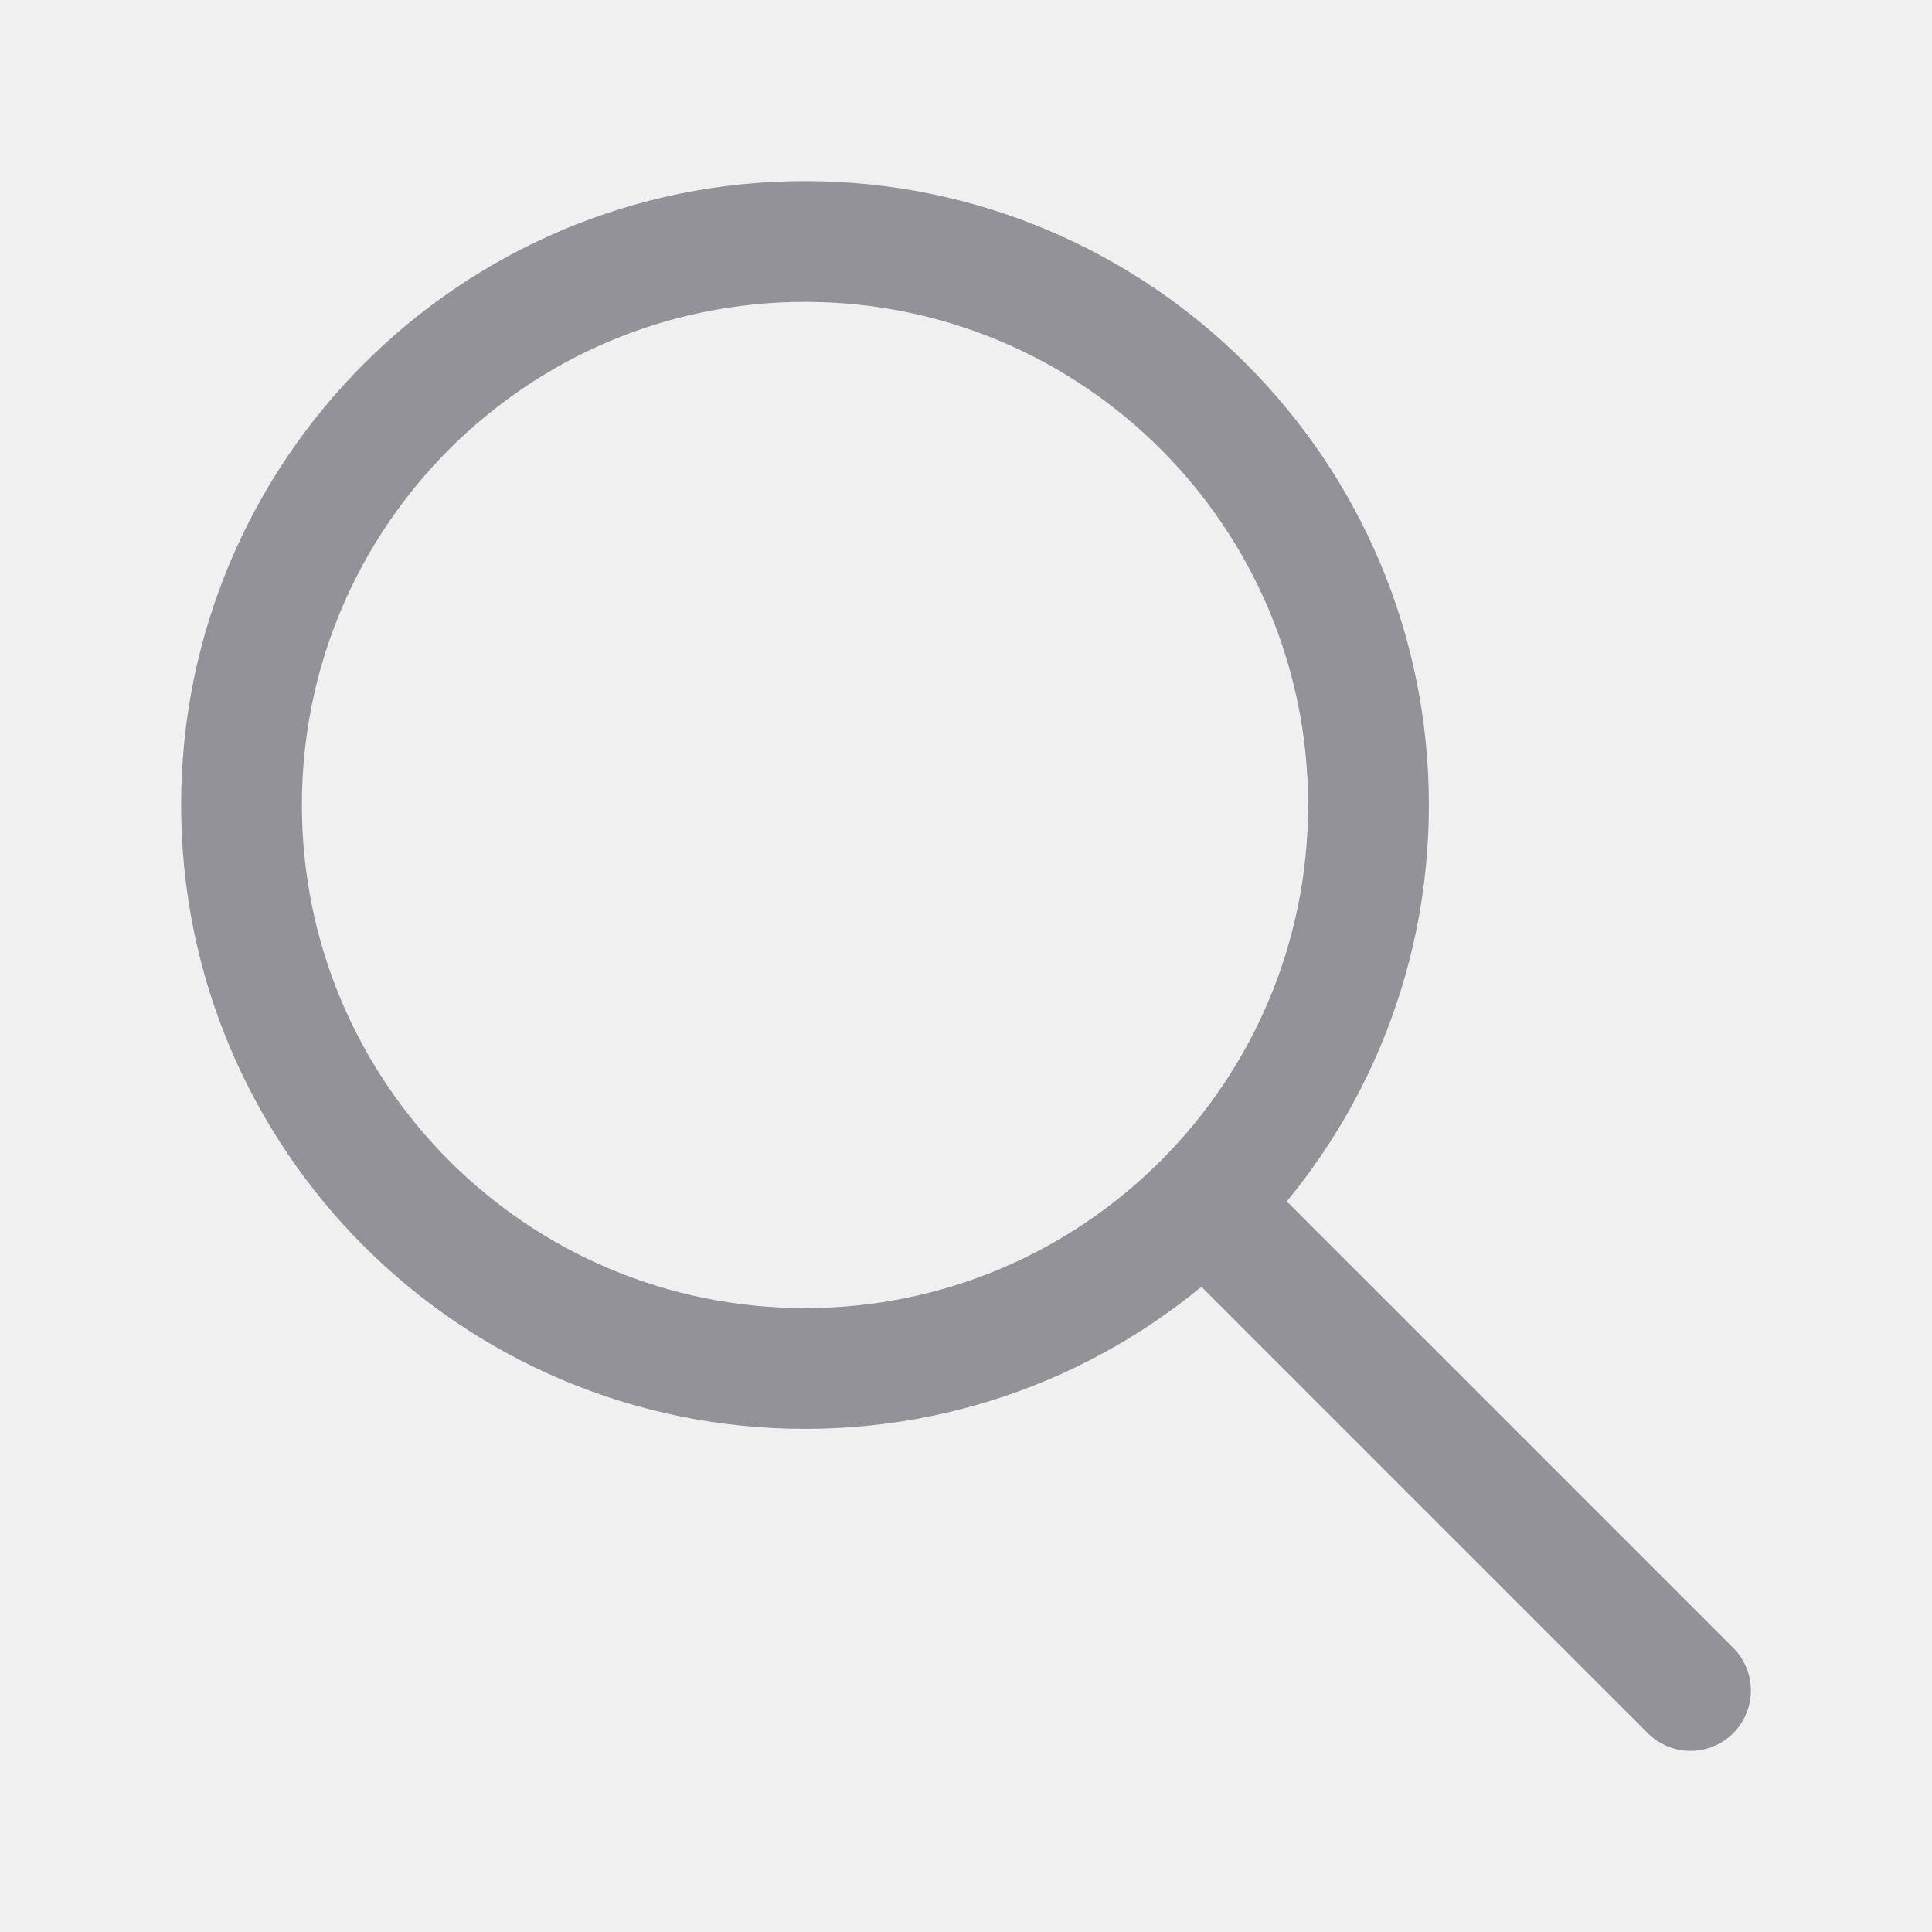
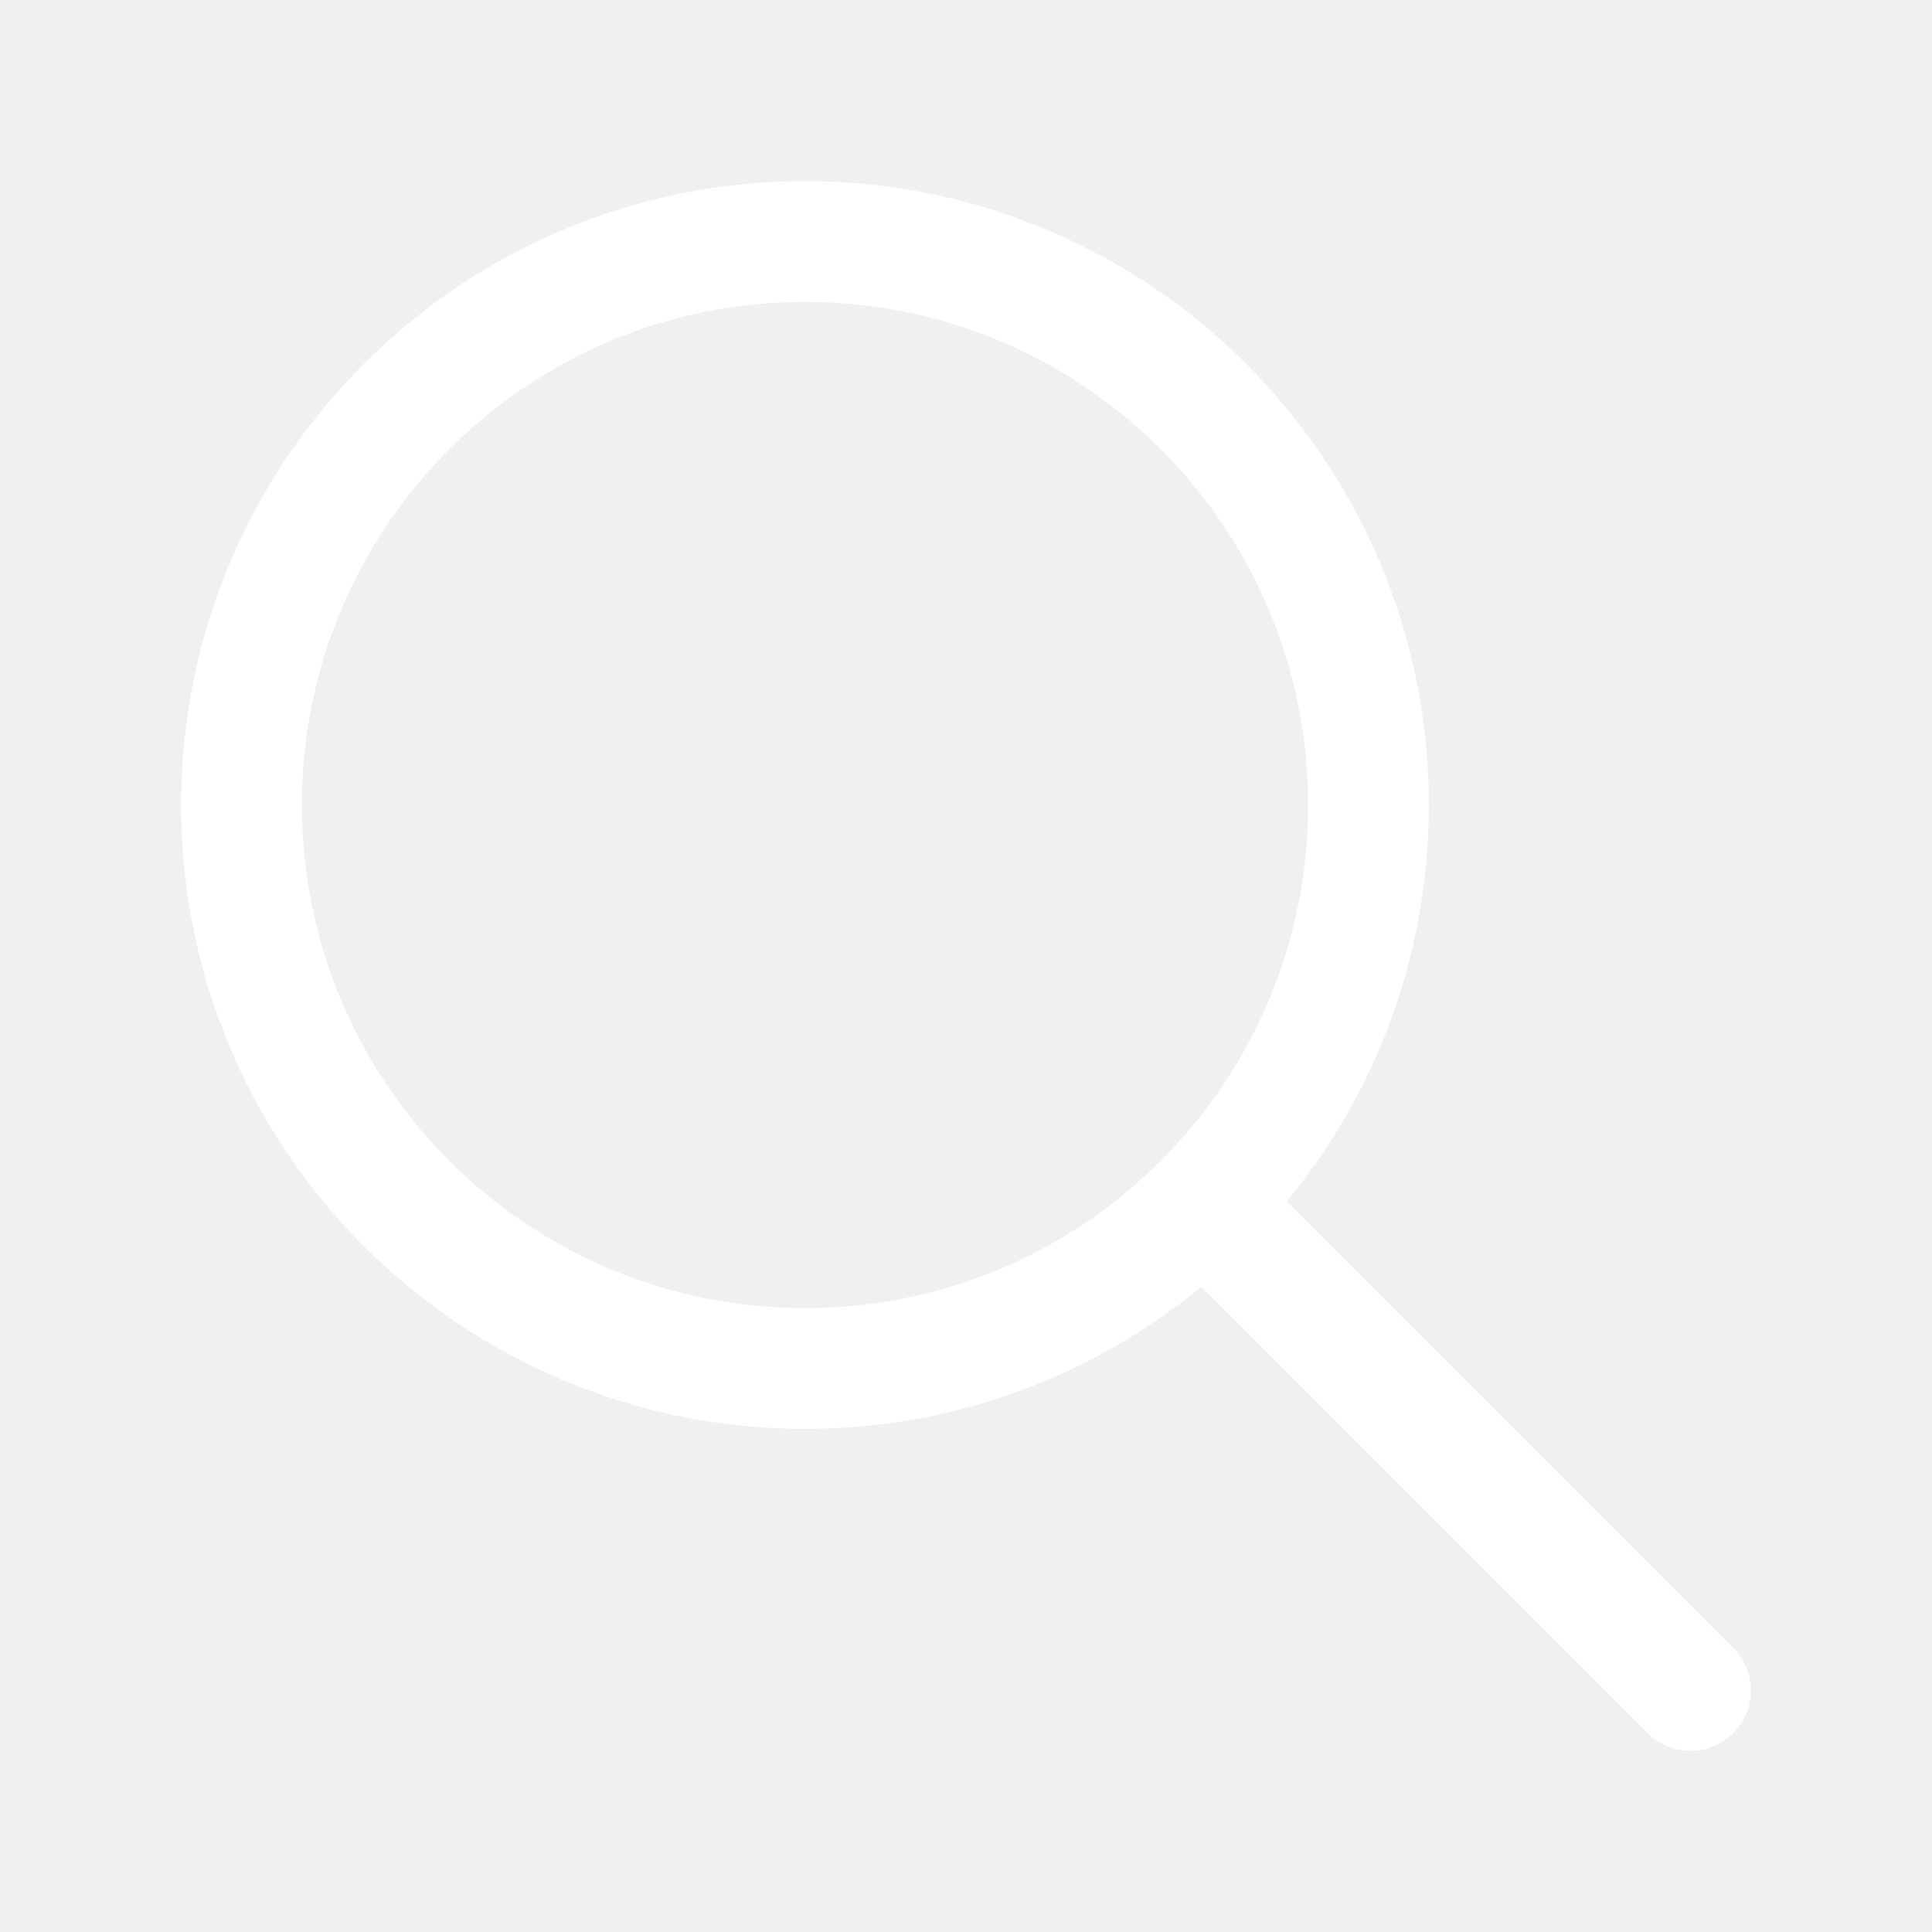
- <svg xmlns="http://www.w3.org/2000/svg" class="icon icon-tabler icon-tabler-search" width="24" height="24" viewBox="0 0 24 24" stroke-width="1.5" stroke="#929298" fill="none" stroke-linecap="round" stroke-linejoin="round">
+ <svg xmlns="http://www.w3.org/2000/svg" class="icon icon-tabler icon-tabler-search" width="24" height="24" viewBox="0 0 24 24" stroke-width="1.5" stroke="#fff" fill="none" stroke-linecap="round" stroke-linejoin="round">
  <path stroke="none" d="M0 0h24v24H0z" fill="none" />
  <circle cx="10" cy="10" r="7" />
  <line x1="21" y1="21" x2="15" y2="15" />
</svg>
